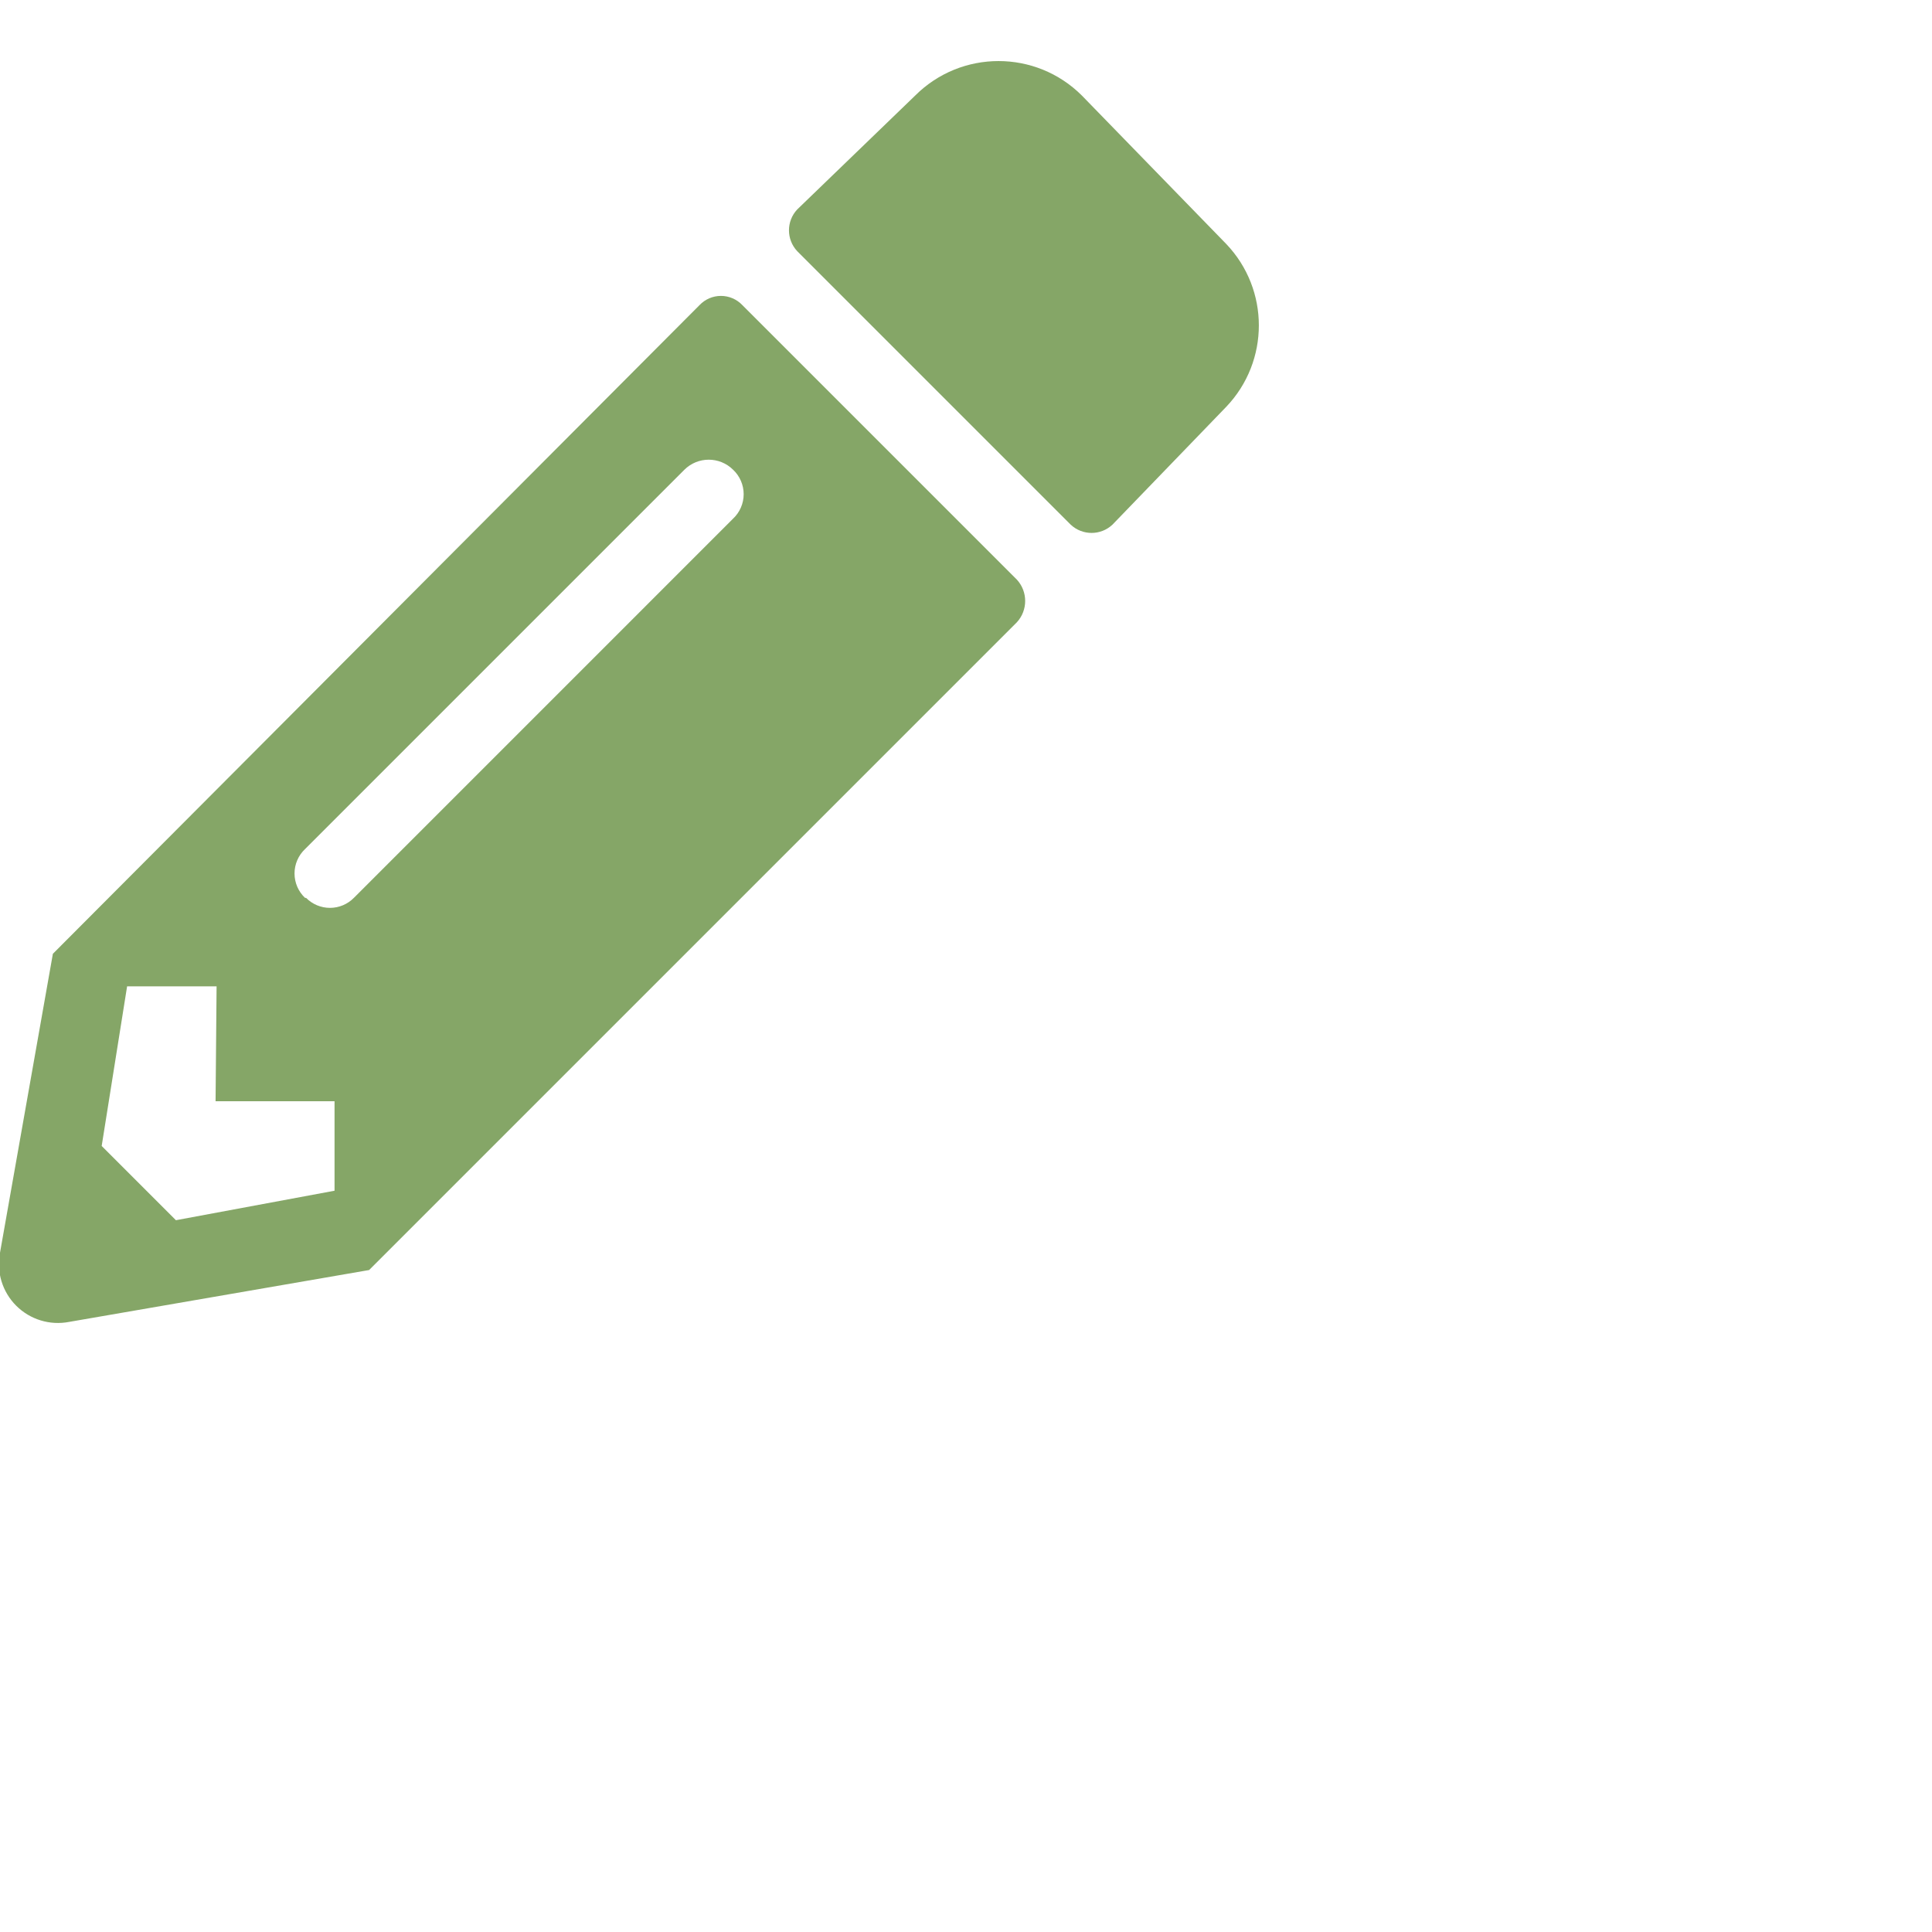
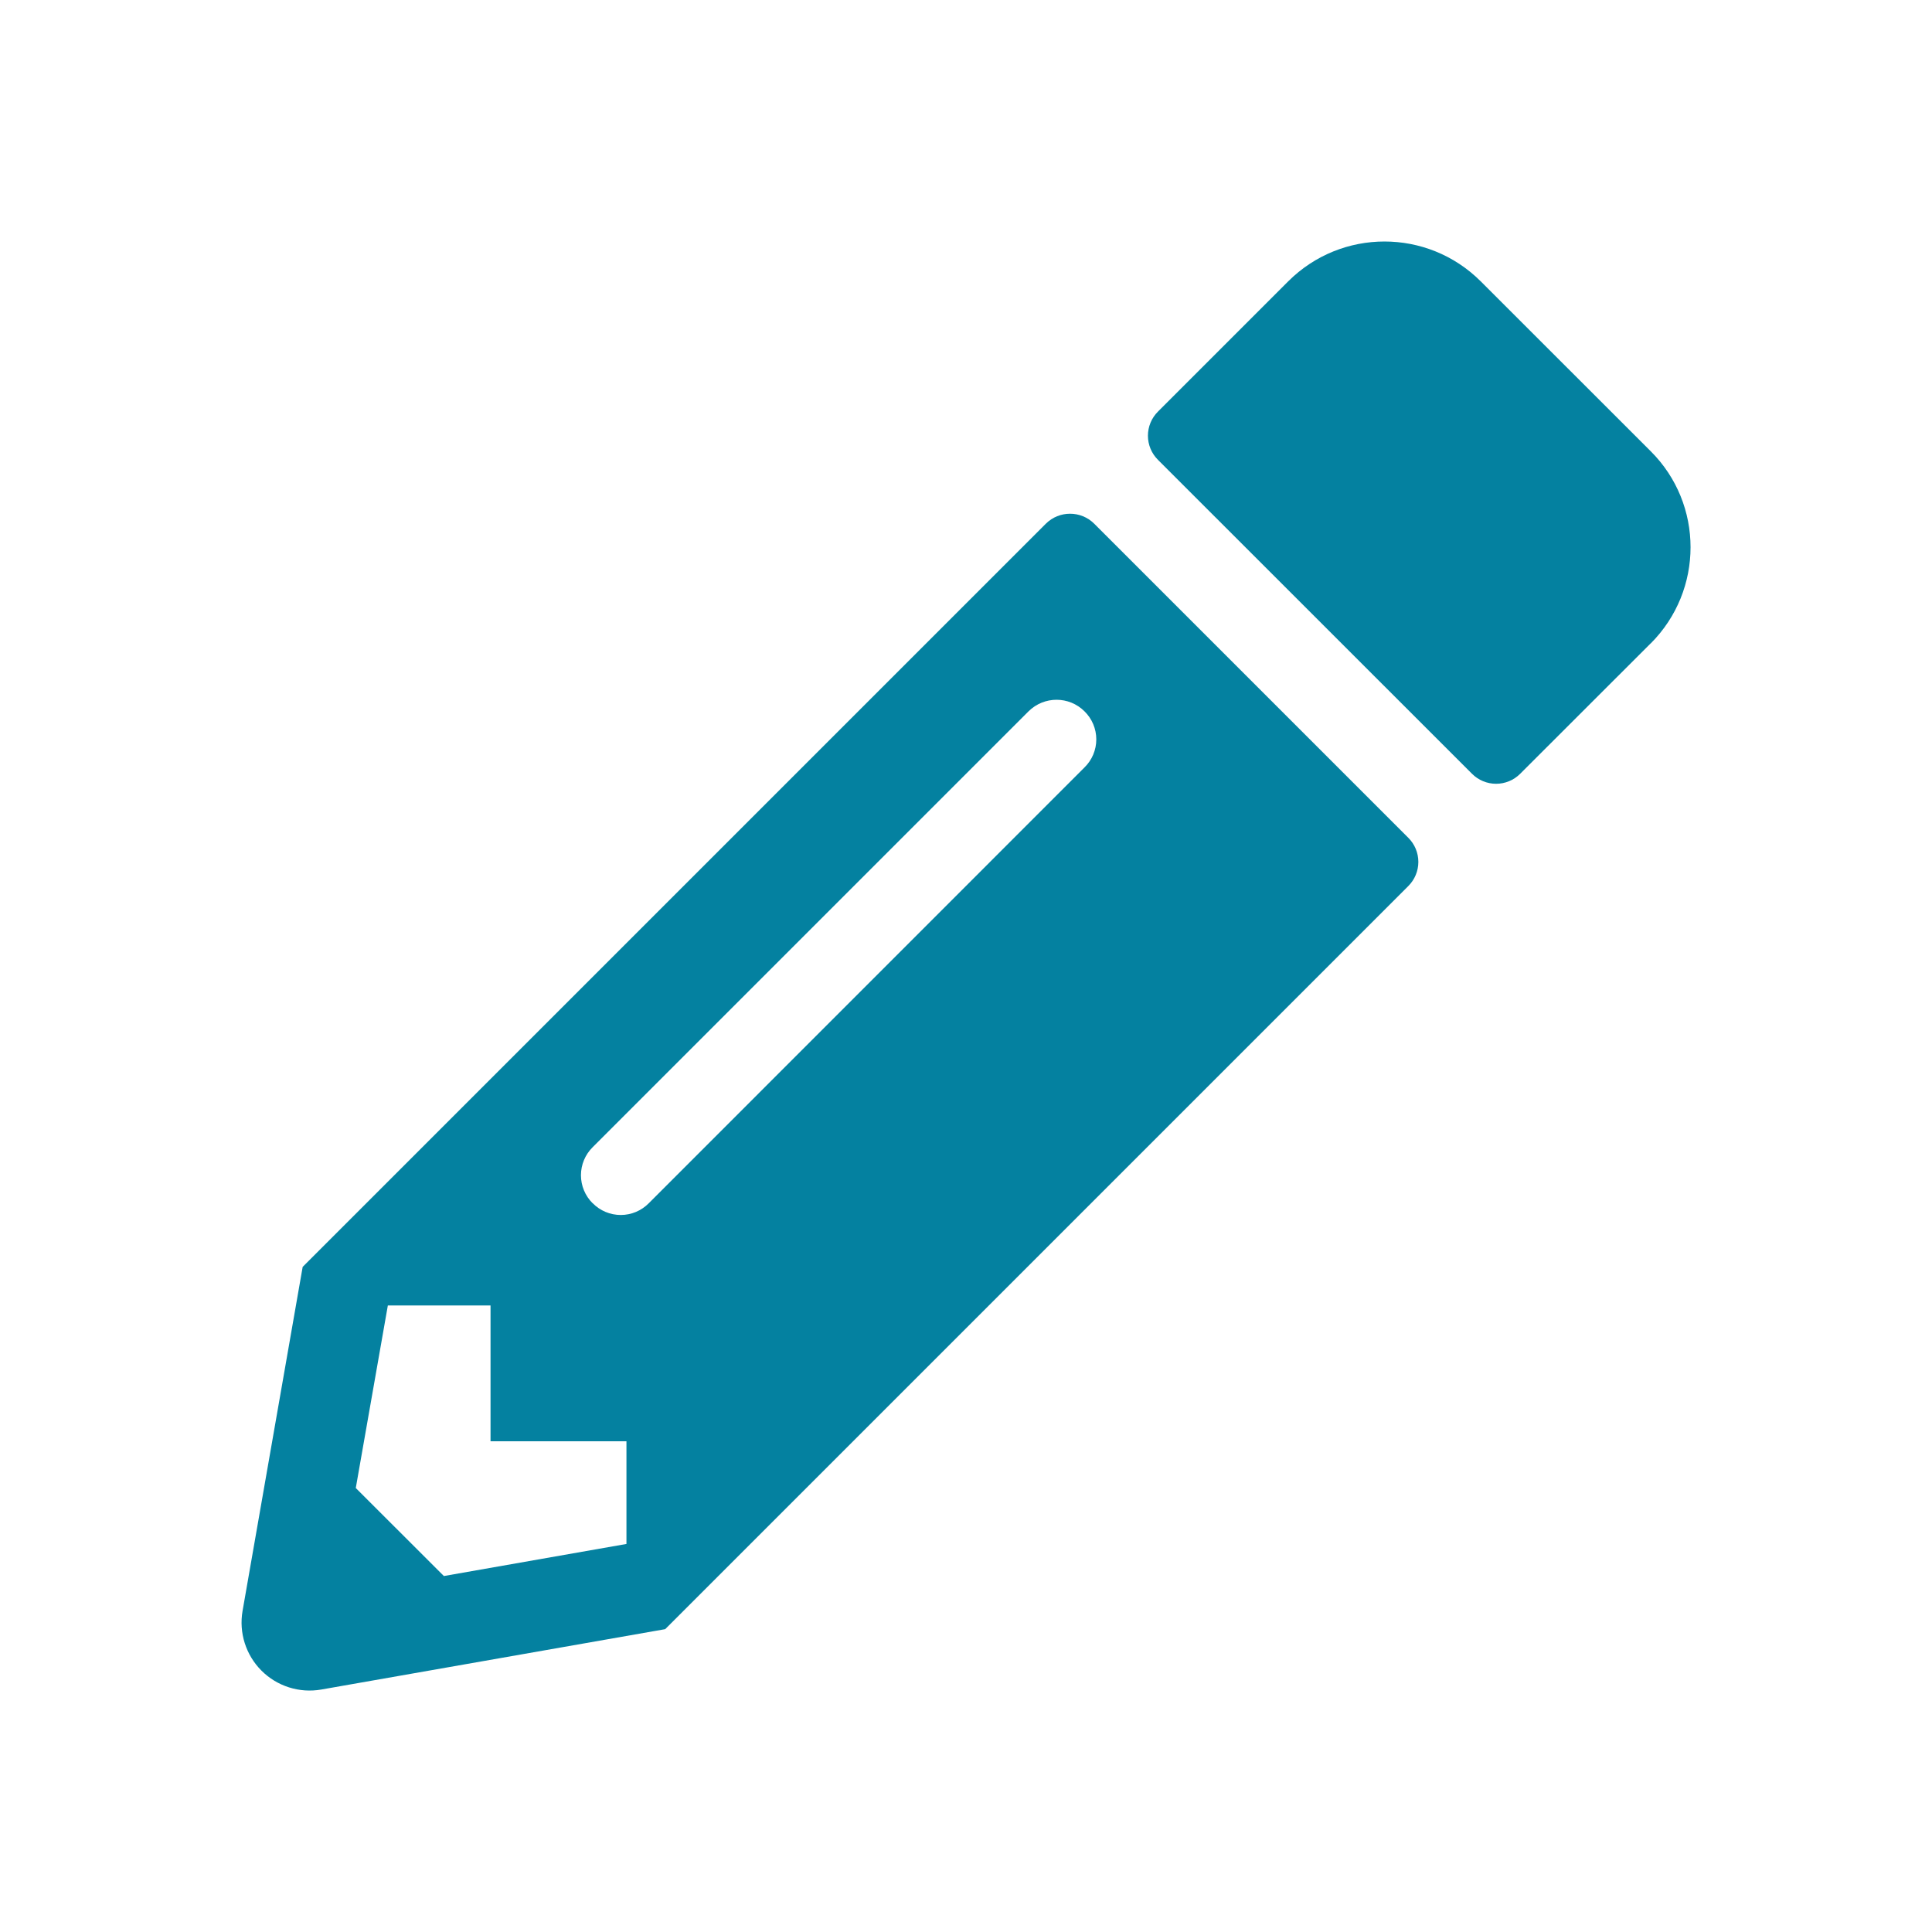
- <svg xmlns="http://www.w3.org/2000/svg" viewBox="0 0 19 19" preserveAspectRatio="xMidYMid meet">
-   <path fill="#85a667" d="M12.06,4,10.94,5.16a.3.3,0,0,1-.41,0L7.84,2.47a.3.3,0,0,1,0-.41L9,.94a1.16,1.16,0,0,1,1.64,0L12.06,2.4A1.16,1.16,0,0,1,12.06,4ZM6.88,3,.52,9.38,0,12.32A.58.58,0,0,0,.68,13l2.95-.51L10,6.12a.31.31,0,0,0,0-.42L7.3,3a.29.29,0,0,0-.42,0ZM3,8.83a.33.33,0,0,1,0-.48L6.73,4.62a.34.34,0,0,1,.48,0,.33.33,0,0,1,0,.48L3.48,8.83a.33.33,0,0,1-.47,0Zm-.88,2H3.29v.88L1.73,12,1,11.27,1.25,9.7h.88Z" />
+ <svg xmlns="http://www.w3.org/2000/svg" width="20" height="20" viewBox="0 0 20 20">
+   <g fill="none">
+     <path d="M0 0h20v20H0z" />
+     <path d="M5.078 14.92h1.407v1.063l-1.89.332-.912-.911.332-1.89h1.063v1.406zm1.057-2.464a.408.408 0 0 1 0-.58l4.512-4.512c.161-.16.42-.16.58 0a.406.406 0 0 1 0 .58l-4.511 4.512a.407.407 0 0 1-.58 0zm-3.002.66-.622 3.56a.704.704 0 0 0 .815.814l3.56-.625 7.693-7.693a.352.352 0 0 0 0-.499l-3.252-3.252a.355.355 0 0 0-.5 0l-7.694 7.694zM17.088 6.66l-1.351 1.35a.352.352 0 0 1-.499 0L11.987 4.76a.352.352 0 0 1 0-.499l1.35-1.35a1.41 1.41 0 0 1 1.99 0l1.761 1.76c.55.548.55 1.439 0 1.99z" fill="#0481A0" fill-rule="evenodd" />
+   </g>
</svg>
